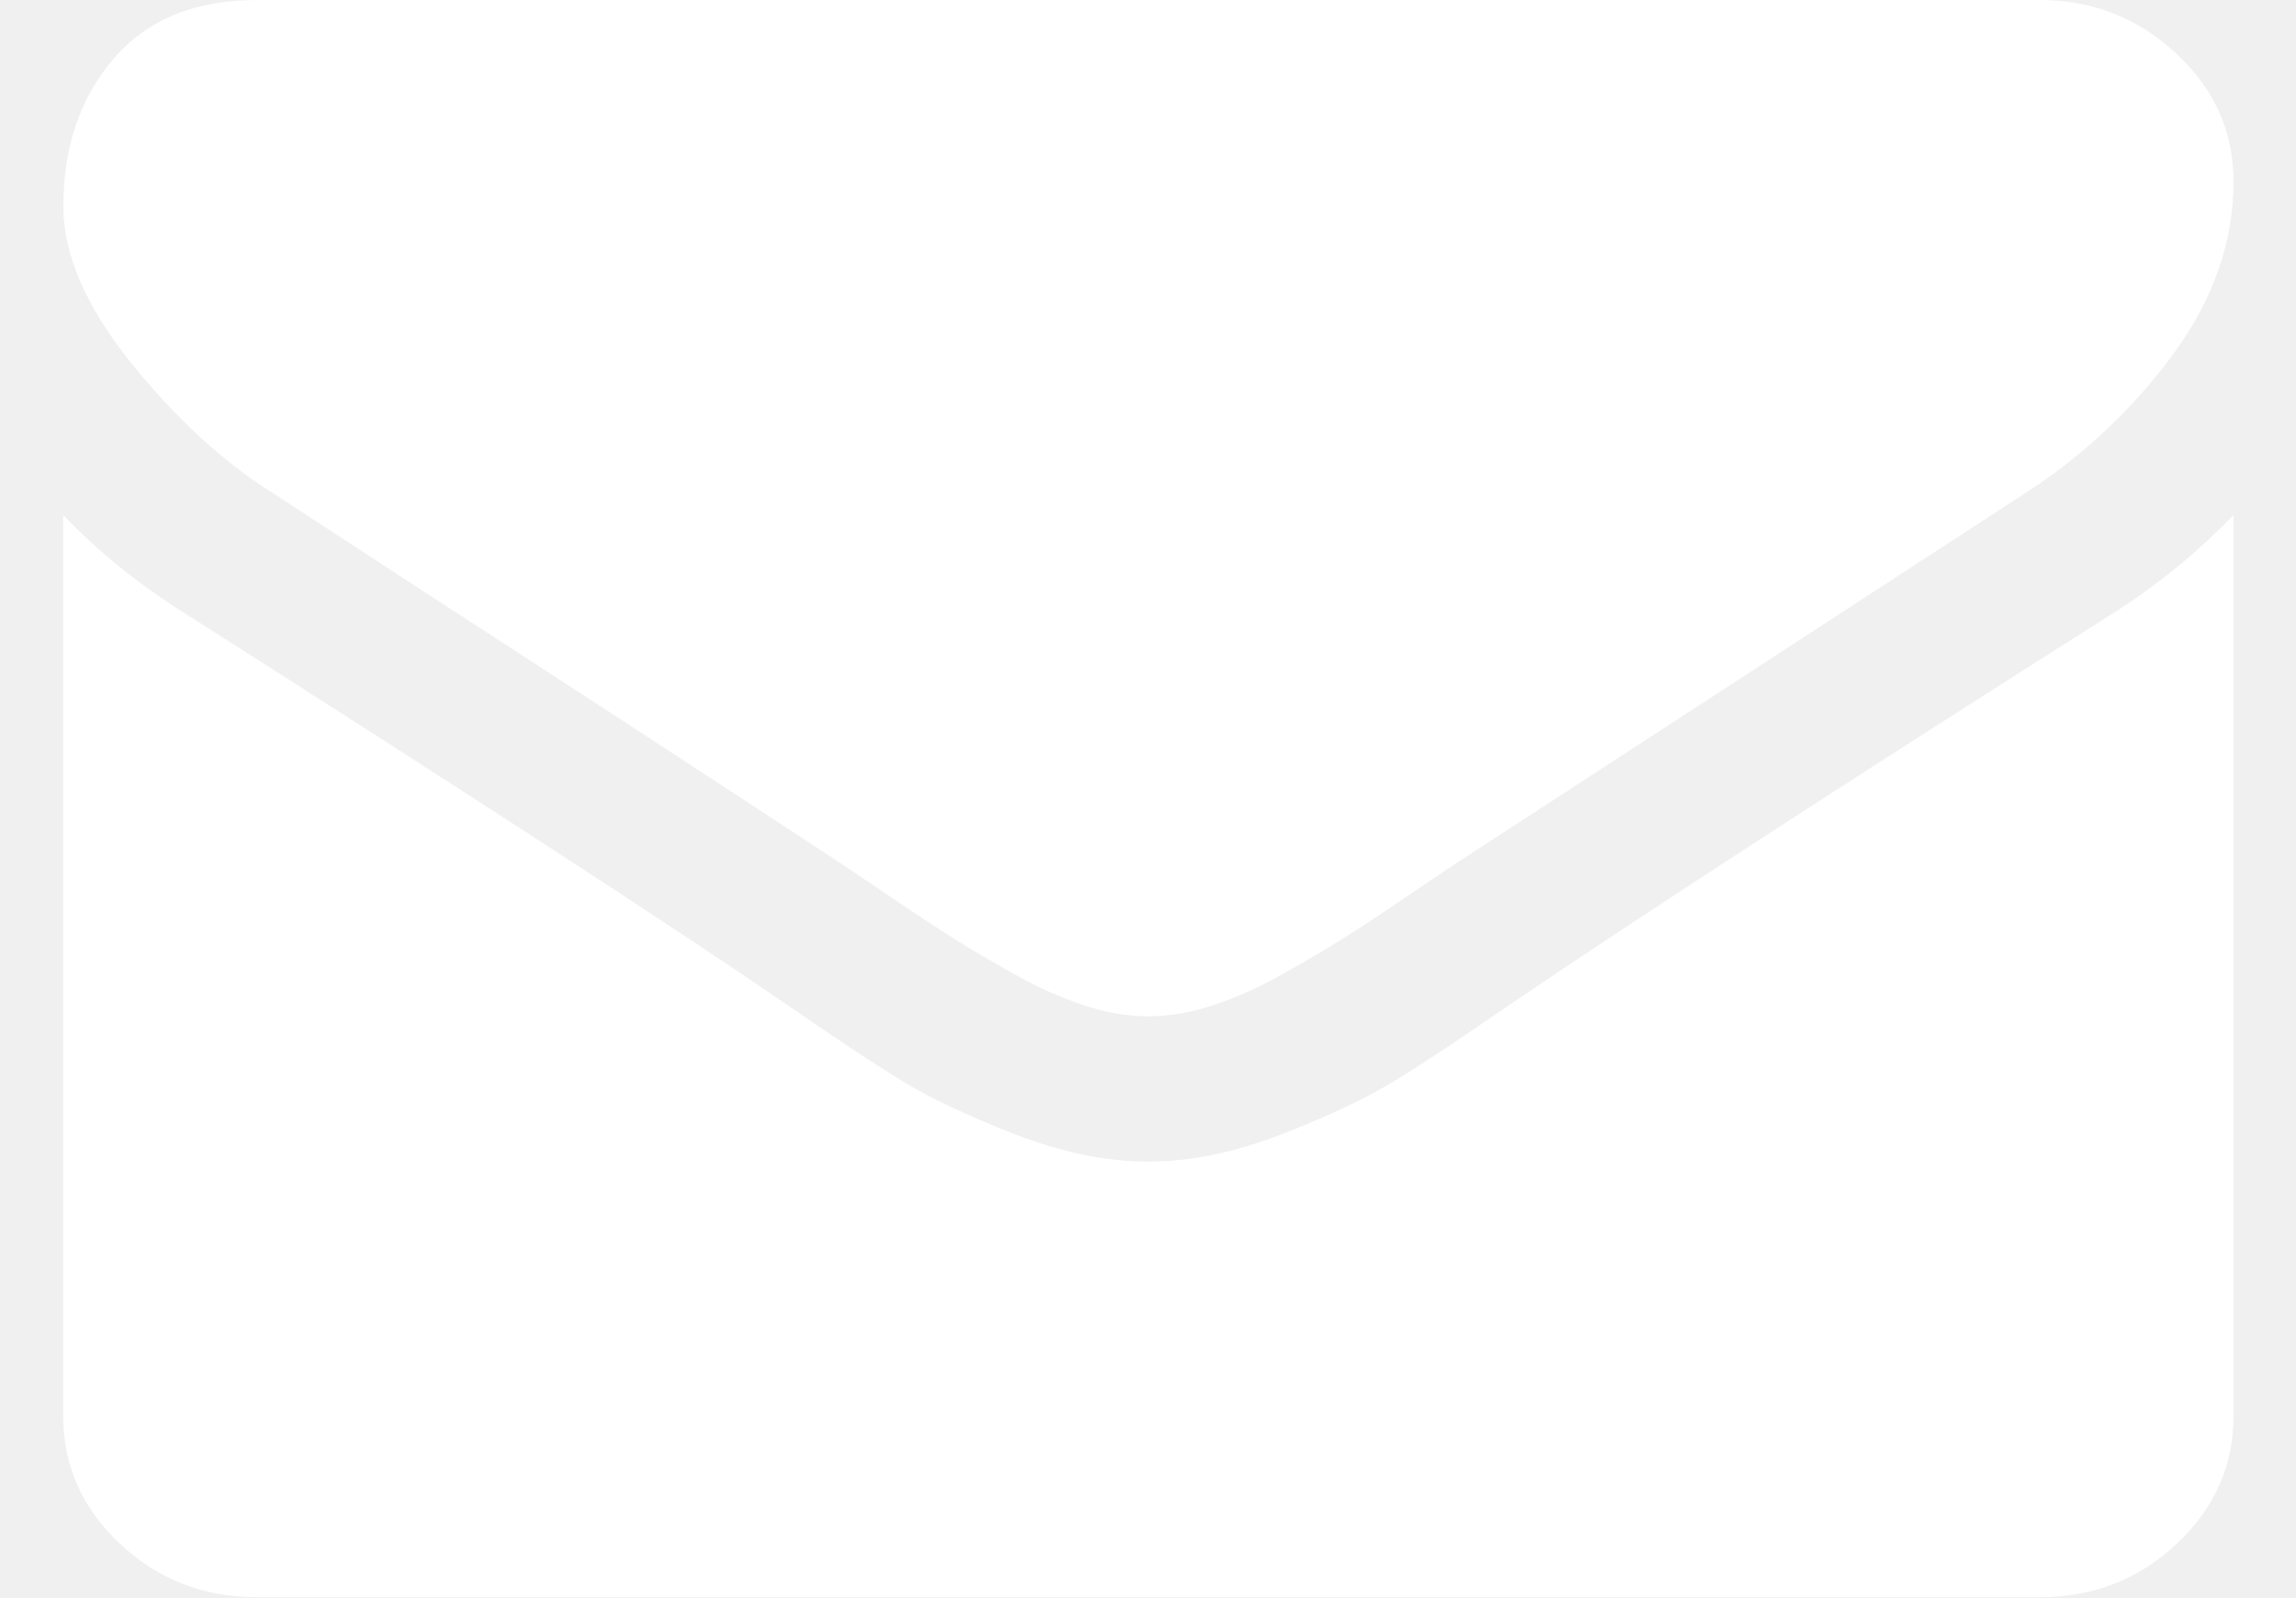
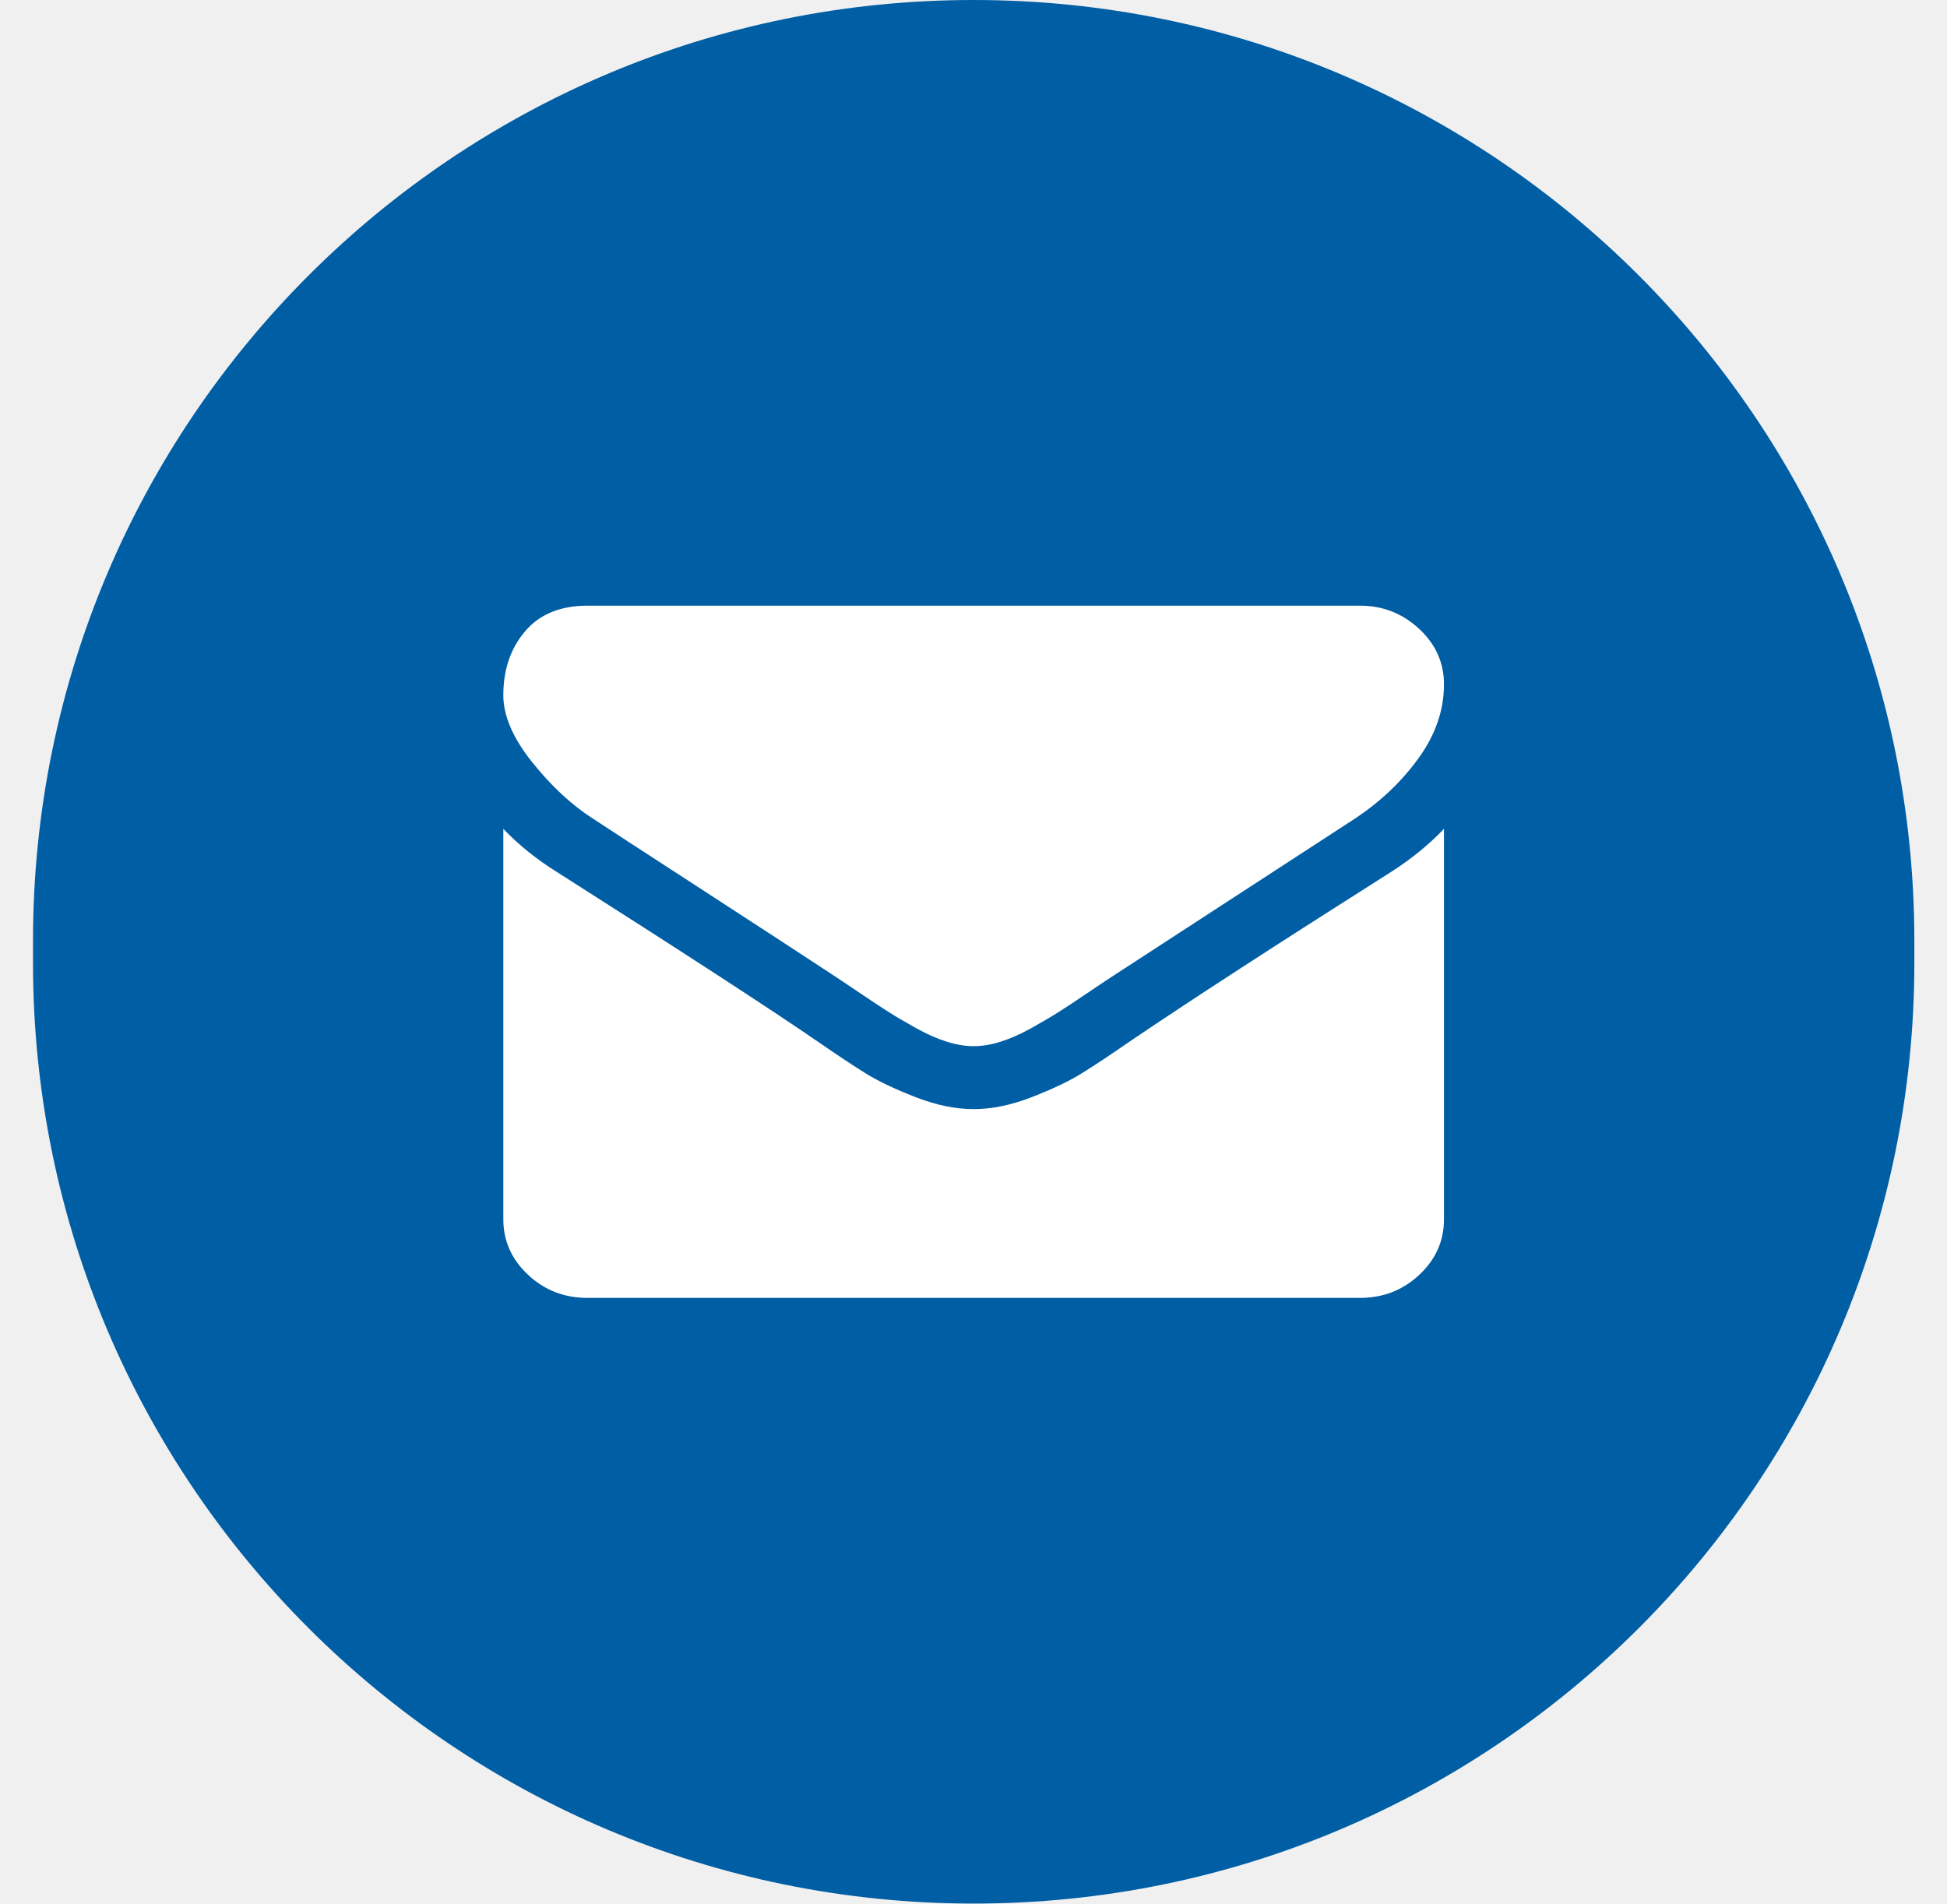
- <svg xmlns="http://www.w3.org/2000/svg" width="23" height="16" viewBox="0 0 23 16">
-   <g fill="none" fill-rule="evenodd">
-     <path d="M-10.237-14h43.482v44h-43.482z" />
-     <path fill="#FFF" d="M2.72 4.932c-.501-.318-.974-.756-1.42-1.313C.857 3.063.635 2.545.635 2.07.634 1.476.8.984 1.137.59 1.473.197 1.952 0 2.575 0h17.858c.526 0 .98.178 1.365.534.384.356.576.784.576 1.284 0 .599-.198 1.17-.594 1.716a5.593 5.593 0 0 1-1.48 1.398l-5.678 3.693c-.08.053-.253.168-.516.346-.263.179-.48.323-.655.432-.174.11-.384.233-.63.37a3.79 3.79 0 0 1-.698.306 2.04 2.04 0 0 1-.607.102h-.024a2.04 2.04 0 0 1-.607-.102 3.785 3.785 0 0 1-.698-.306c-.246-.137-.457-.26-.63-.37-.174-.11-.393-.253-.656-.432a57.818 57.818 0 0 0-.515-.346A615.937 615.937 0 0 0 5.207 6.55a566.155 566.155 0 0 1-2.487-1.62zm18.441 1.216a6.587 6.587 0 0 0 1.213-.989v9.023c0 .5-.19.928-.57 1.284-.38.356-.837.534-1.37.534H2.573c-.533 0-.99-.178-1.37-.534-.38-.356-.57-.784-.57-1.284V5.159c.355.371.764.701 1.225.989 2.928 1.863 4.938 3.17 6.03 3.92.46.318.835.567 1.122.744.287.179.67.36 1.146.546.477.186.922.278 1.335.278h.024c.413 0 .858-.092 1.335-.278.477-.186.859-.367 1.146-.546.287-.177.661-.426 1.122-.744 1.375-.932 3.39-2.239 6.042-3.92z" />
-   </g>
+ <svg xmlns="http://www.w3.org/2000/svg" width="45" height="44" viewBox="0 0 45 44" fill="none">
+   <rect x="0.763" width="43.482" height="44" rx="21.741" fill="#005EA5" />
+   <path fill-rule="evenodd" clip-rule="evenodd" d="M16.207 20.551C14.824 19.654 13.995 19.114 13.72 18.932C13.219 18.614 12.746 18.176 12.301 17.619C11.856 17.063 11.633 16.546 11.633 16.068C11.633 15.477 11.801 14.985 12.137 14.591C12.473 14.197 12.952 14 13.575 14H31.433C31.959 14 32.414 14.178 32.798 14.534C33.182 14.89 33.374 15.318 33.374 15.818C33.374 16.417 33.176 16.989 32.78 17.534C32.383 18.079 31.89 18.545 31.3 18.932C28.259 20.909 26.366 22.14 25.622 22.625C25.541 22.678 25.369 22.793 25.106 22.971C24.843 23.15 24.625 23.294 24.451 23.403C24.277 23.513 24.067 23.636 23.82 23.773C23.574 23.909 23.341 24.011 23.123 24.079C22.904 24.148 22.702 24.181 22.516 24.181H22.504H22.492C22.306 24.181 22.104 24.148 21.885 24.079C21.667 24.011 21.434 23.909 21.188 23.773C20.941 23.636 20.73 23.513 20.556 23.403C20.383 23.294 20.164 23.15 19.901 22.971C19.639 22.794 19.467 22.678 19.386 22.625C18.65 22.14 17.59 21.449 16.207 20.551ZM26.119 24.068C27.494 23.136 29.508 21.829 32.161 20.148C32.622 19.852 33.026 19.523 33.374 19.159V28.182C33.374 28.682 33.184 29.11 32.804 29.466C32.424 29.822 31.967 30 31.433 30H13.575C13.041 30 12.584 29.822 12.204 29.466C11.824 29.11 11.633 28.682 11.633 28.182V19.159C11.989 19.53 12.398 19.86 12.859 20.148C15.787 22.011 17.797 23.318 18.889 24.068C19.35 24.386 19.724 24.635 20.011 24.812C20.298 24.991 20.68 25.172 21.157 25.358C21.634 25.544 22.079 25.636 22.492 25.636H22.504H22.516C22.929 25.636 23.374 25.544 23.851 25.358C24.328 25.172 24.71 24.991 24.997 24.812C25.284 24.635 25.659 24.386 26.119 24.068Z" fill="white" />
</svg>
